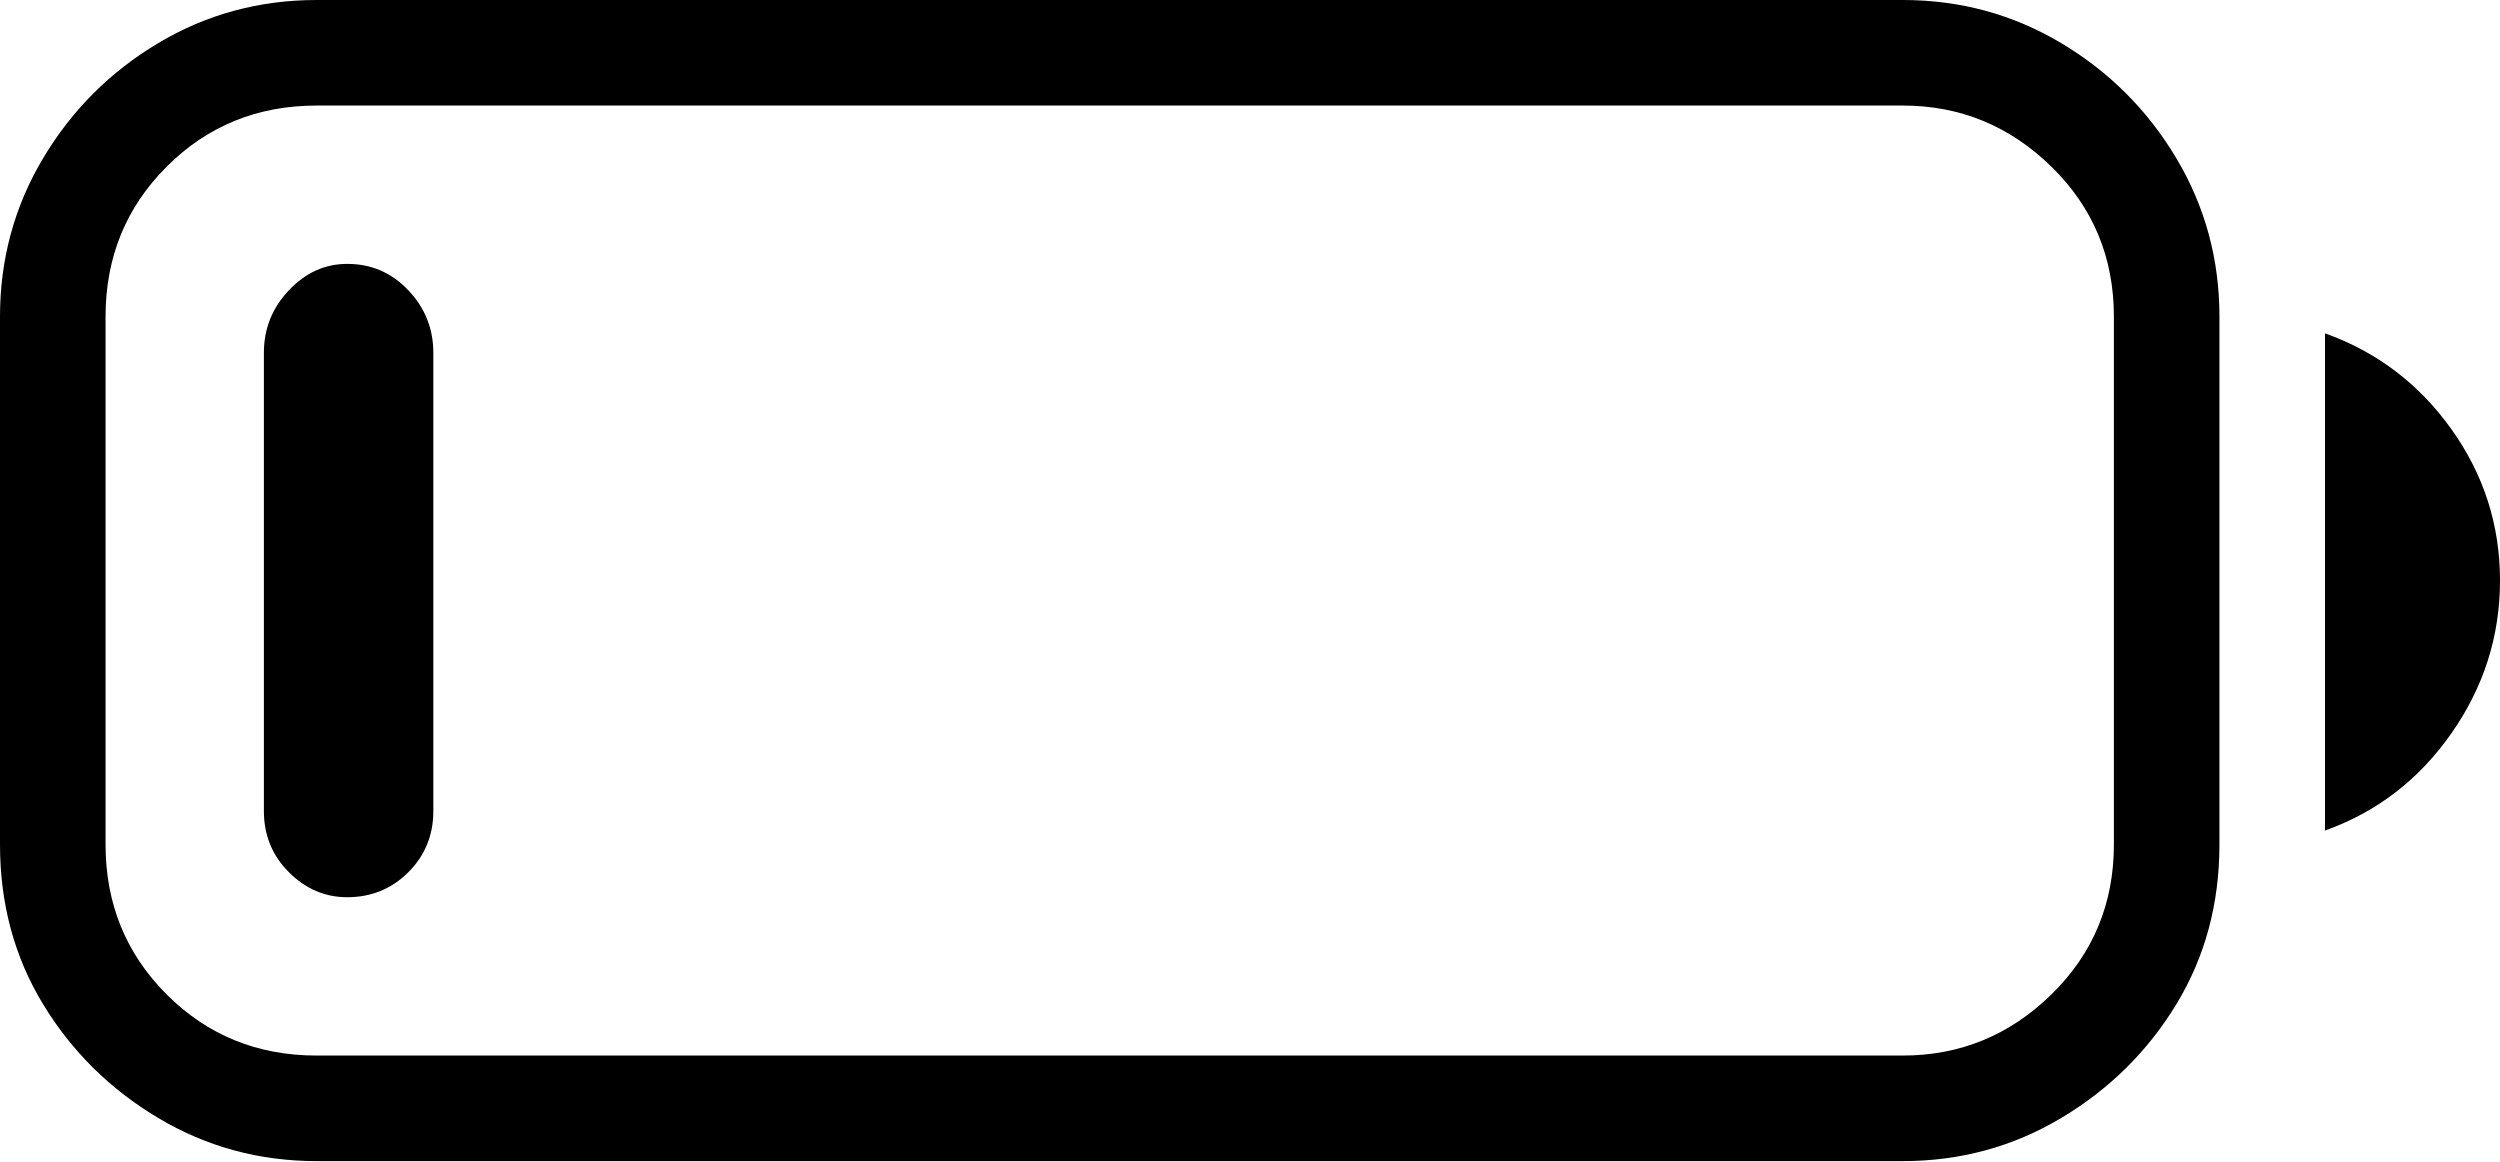
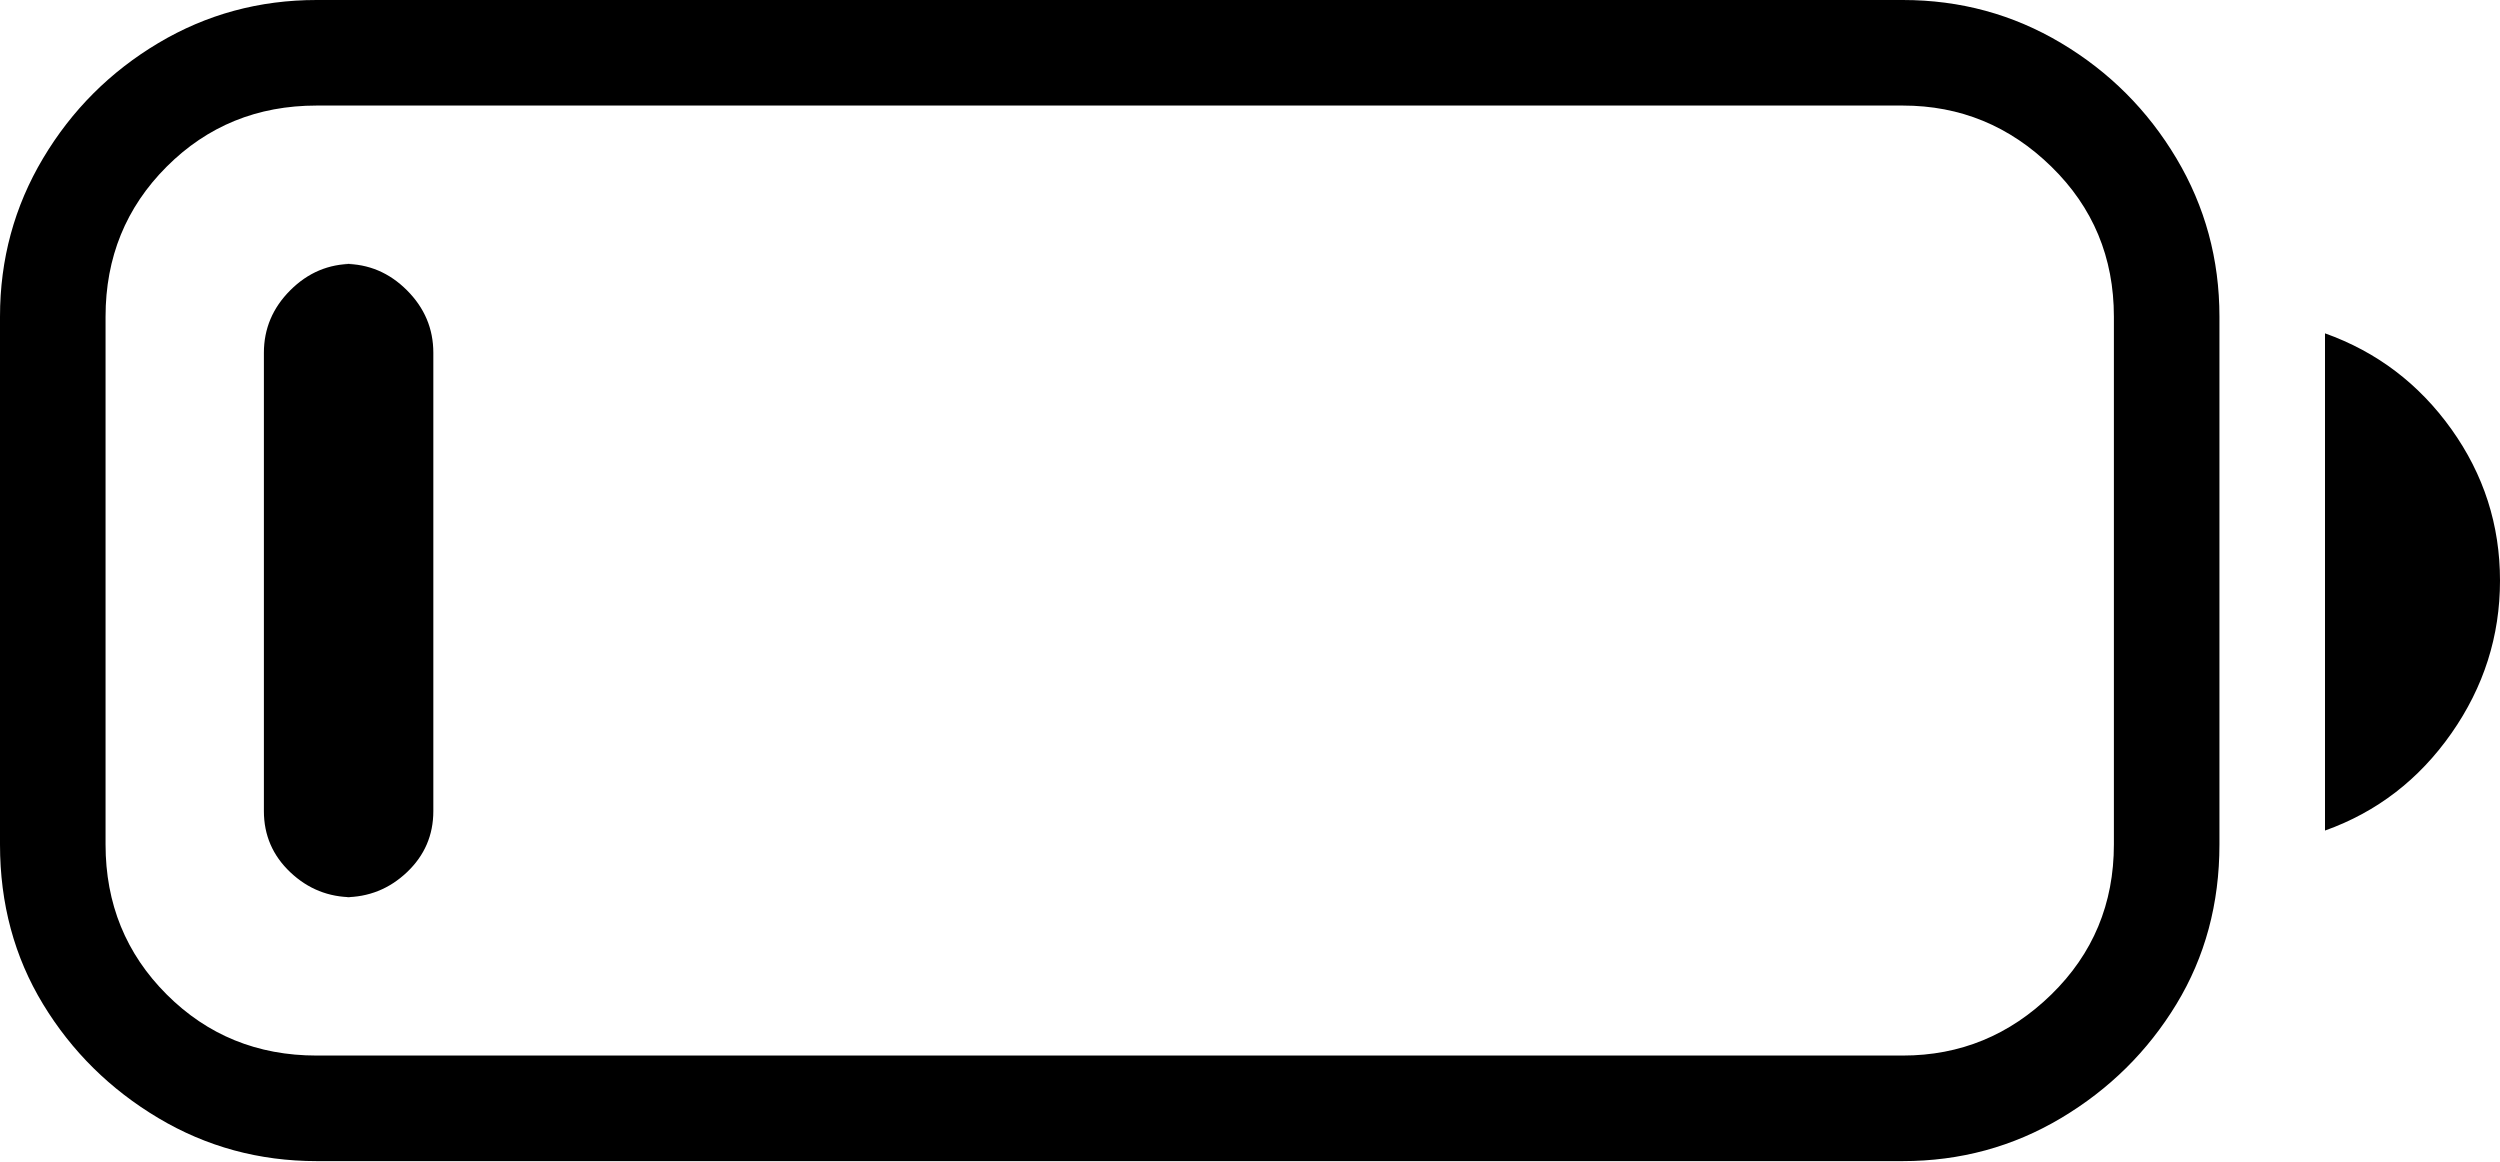
<svg xmlns="http://www.w3.org/2000/svg" baseProfile="full" height="100%" version="1.1" viewBox="50 0 900 418" width="100%">
  <defs />
-   <path d="M164 0Q133 0 107.0 15.5Q81 31 65.5 57.0Q50 83 50 114V304Q50 336 65.5 361.5Q81 387 107.0 402.5Q133 418 164 418H735Q766 418 792.0 402.5Q818 387 833.5 361.5Q849 336 849 304V114Q849 83 833.5 57.0Q818 31 792.0 15.5Q766 0 735 0ZM164 38H735Q766 38 788.5 60.0Q811 82 811 114V304Q811 336 788.5 358.0Q766 380 735 380H164Q132 380 110.0 358.0Q88 336 88 304V114Q88 82 110.0 60.0Q132 38 164 38ZM887 120Q915 130 932.5 154.5Q950 179 950 209Q950 239 932.5 264.0Q915 289 887 299ZM175 95Q188 95 197.0 104.5Q206 114 206 127V292Q206 305 197.0 314.0Q188 323 175 323Q163 323 154.0 314.0Q145 305 145 292V127Q145 114 154.0 104.5Q163 95 175 95Z" />
+   <path d="M164 0Q133 0 107.0 15.5Q81 31 65.5 57.0Q50 83 50 114V304Q50 336 65.5 361.5Q81 387 107.0 402.5Q133 418 164 418H735Q766 418 792.0 402.5Q818 387 833.5 361.5Q849 336 849 304V114Q849 83 833.5 57.0Q818 31 792.0 15.5Q766 0 735 0ZM164 38H735Q766 38 788.5 60.0Q811 82 811 114V304Q811 336 788.5 358.0Q766 380 735 380H164Q132 380 110.0 358.0Q88 336 88 304V114Q88 82 110.0 60.0Q132 38 164 38ZM887 120Q915 130 932.5 154.5Q950 179 950 209Q950 239 932.5 264.0Q915 289 887 299ZM177 95H174Q187 95 196.5 104.5Q206 114 206 127V292Q206 305 196.5 314.0Q187 323 174 323H177Q164 323 154.5 314.0Q145 305 145 292V127Q145 114 154.5 104.5Q164 95 177 95Z" />
</svg>
